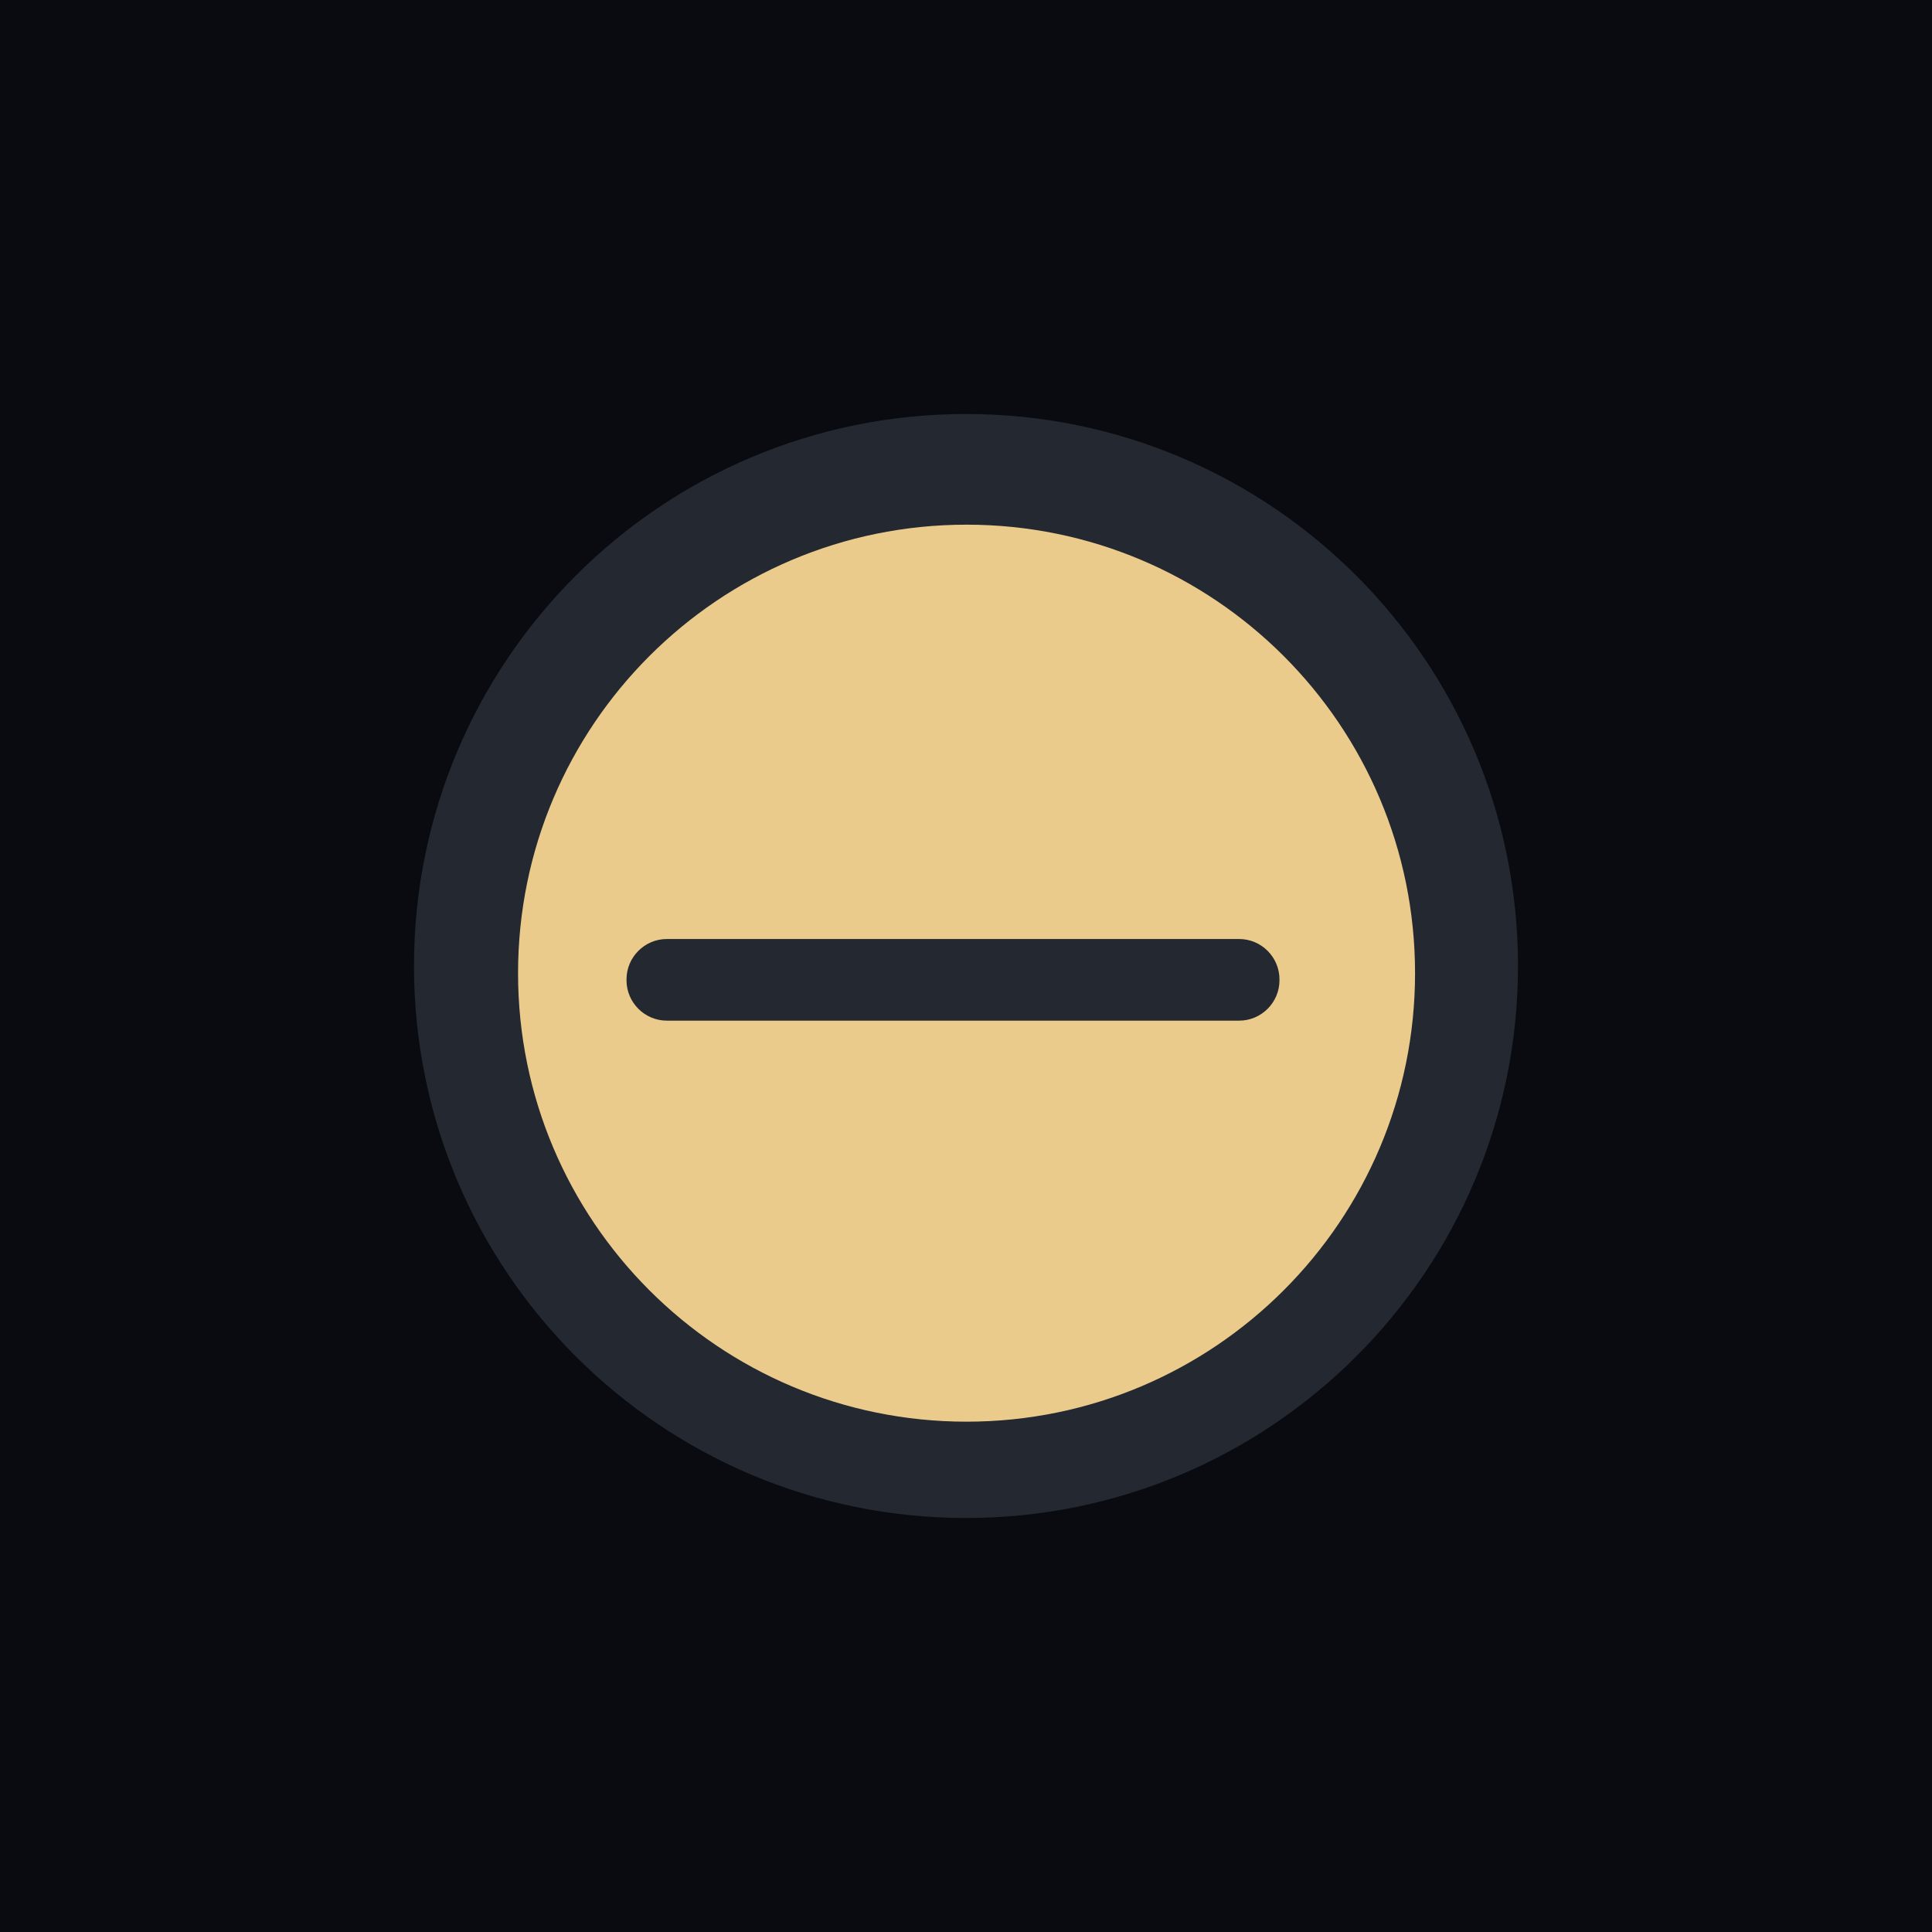
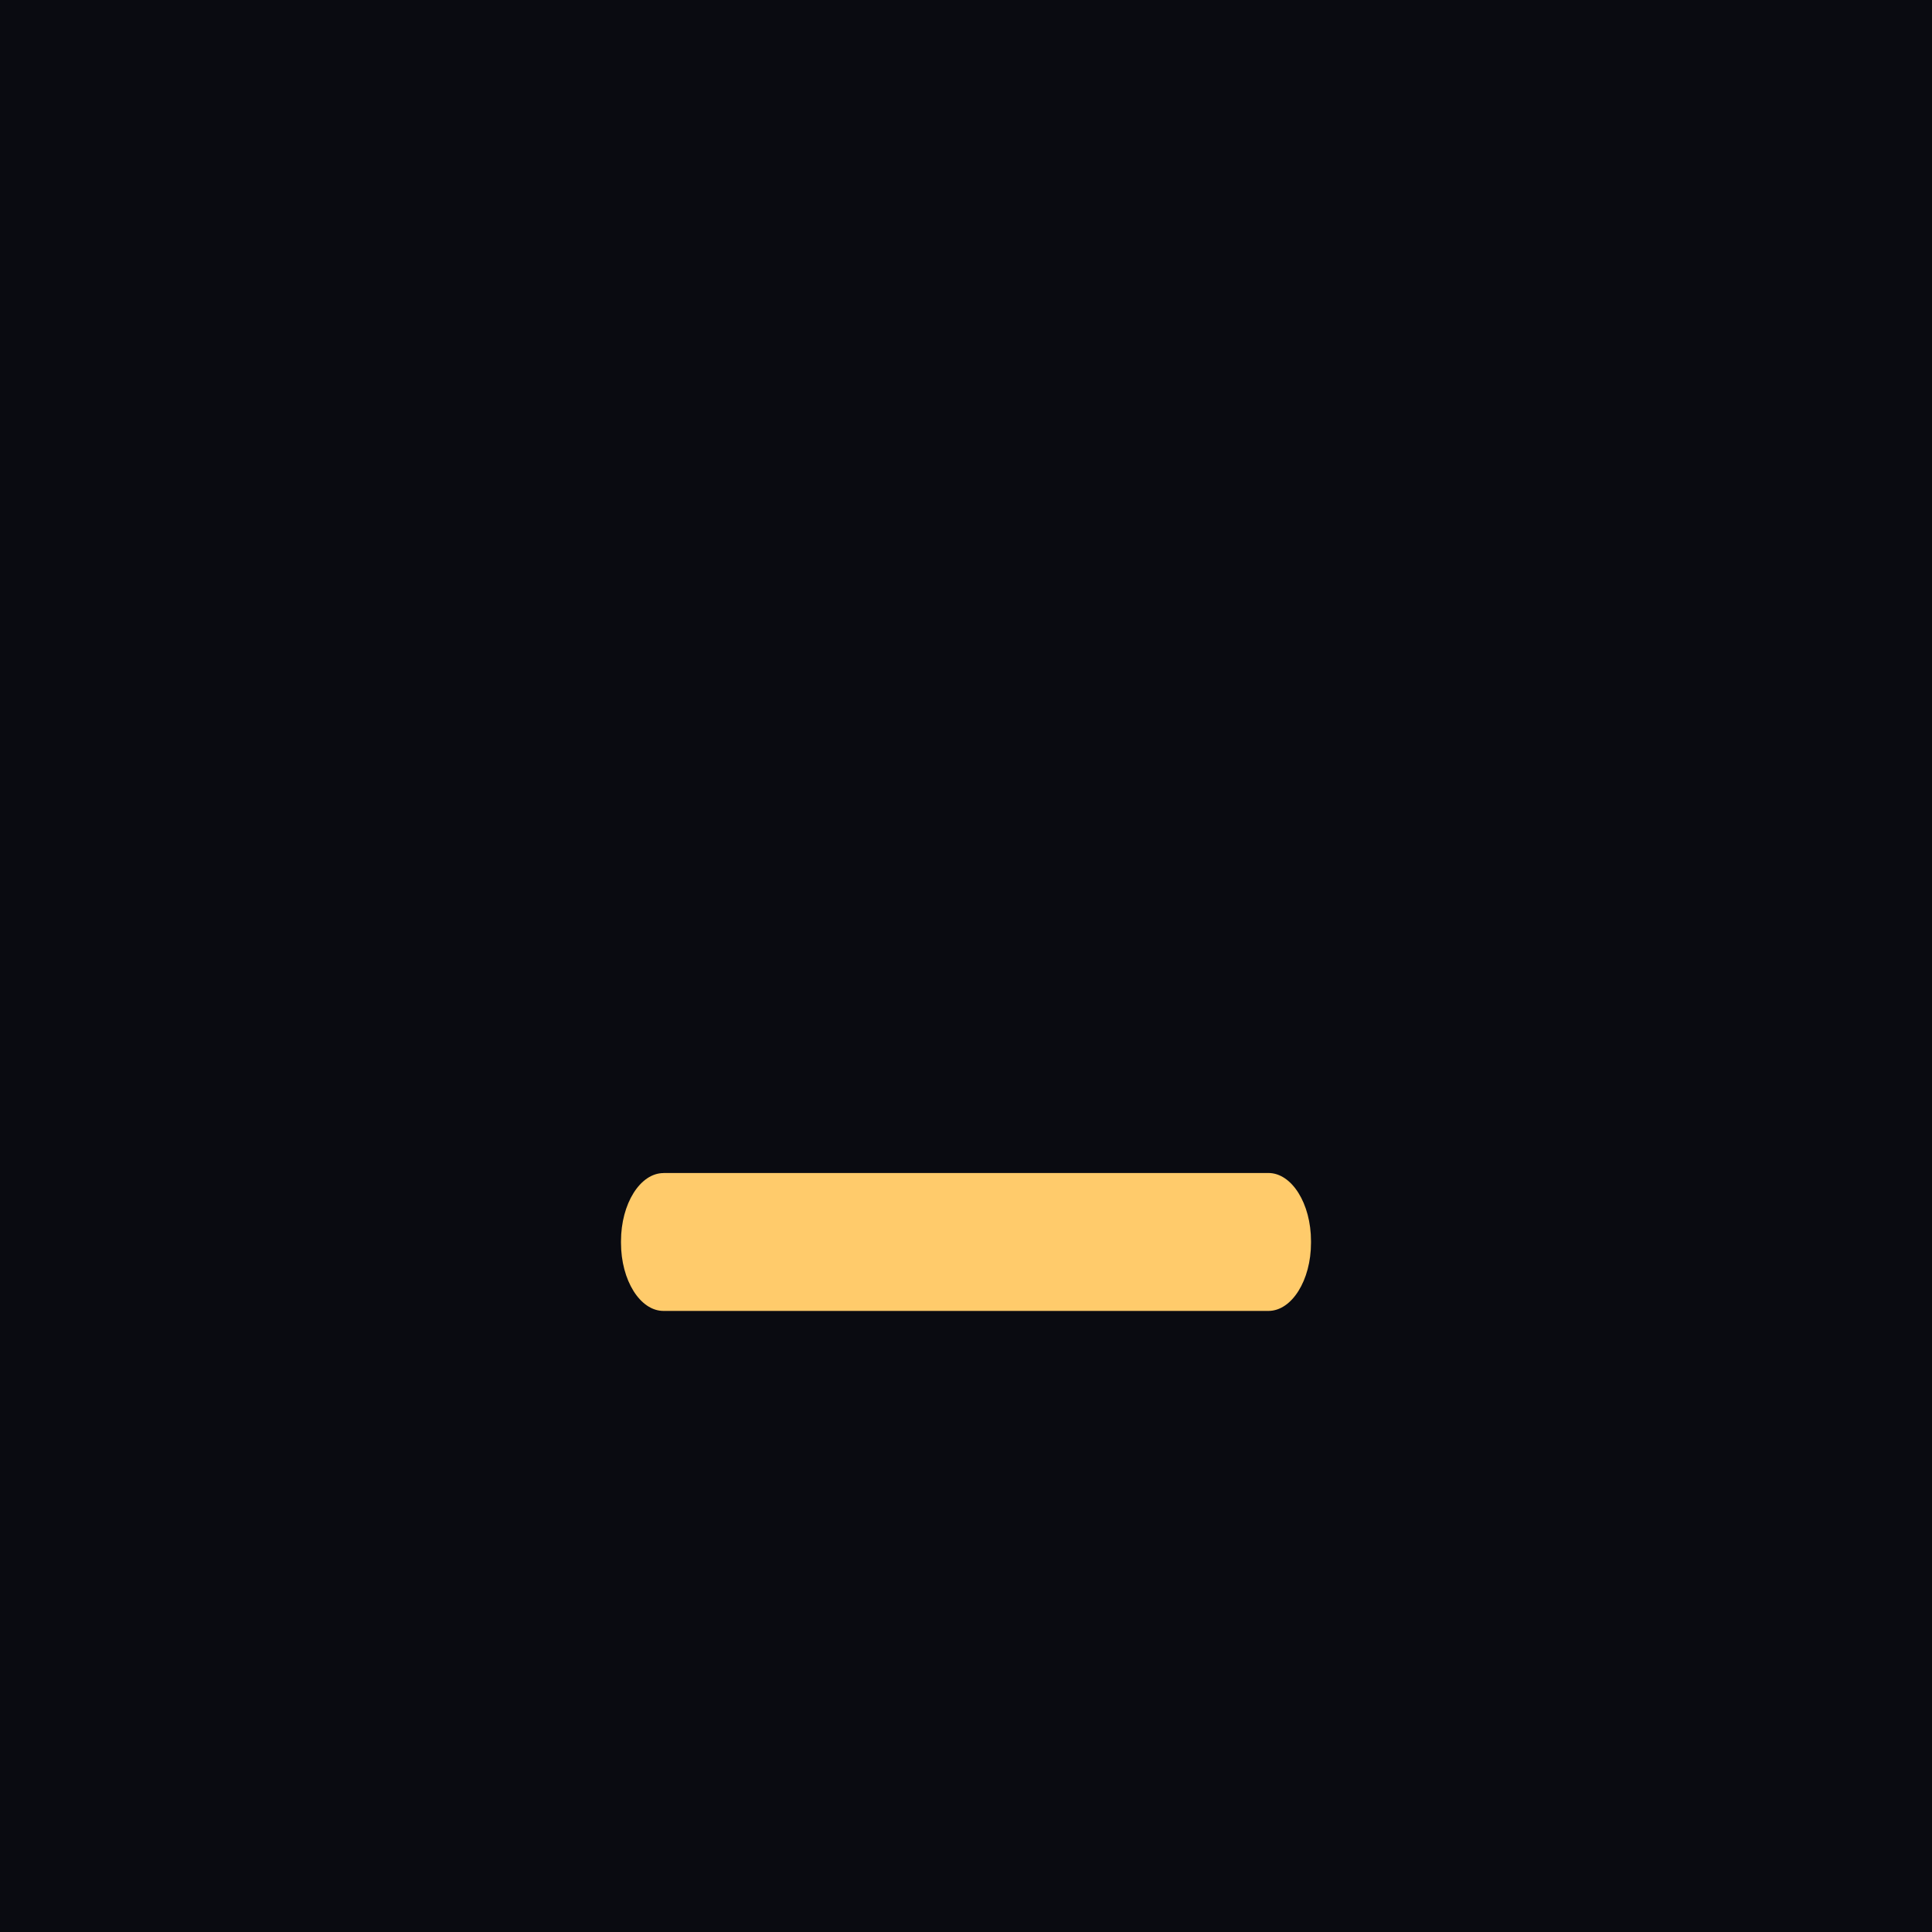
<svg xmlns="http://www.w3.org/2000/svg" width="28" height="28" viewBox="0 0 28 28" id="svg4142" version="1.1">
  <defs id="defs4144" />
  <g id="layer1" transform="translate(0,-1024.362)">
-     <rect style="opacity:1;fill:#0a0b11;fill-opacity:1;fill-rule:evenodd;stroke:none;stroke-width:2.745;stroke-linecap:butt;stroke-linejoin:miter;stroke-miterlimit:4;stroke-dasharray:none;stroke-dashoffset:478.437;stroke-opacity:1" id="rect4741" width="28" height="32" x="0" y="1020.362" />
+     <rect style="opacity:1;fill:#0a0b11;fill-opacity:1;fill-rule:evenodd;stroke:none;stroke-width:2.568;stroke-linecap:butt;stroke-linejoin:miter;stroke-miterlimit:4;stroke-dasharray:none;stroke-dashoffset:478.437;stroke-opacity:1" id="rect4741" width="28" height="28" x="0" y="1024.362" />
+     <circle style="fill:#eceff1;fill-opacity:0.1;stroke:none;stroke-width:0.5;stroke-linejoin:miter;stroke-miterlimit:4;stroke-dasharray:none;stroke-opacity:1" id="path2994" cx="1036.362" cy="13" r="12" transform="rotate(90)" />
    <rect style="opacity:1;fill:#ffffff;fill-opacity:0.07;fill-rule:evenodd;stroke:none;stroke-width:2.745;stroke-linecap:butt;stroke-linejoin:miter;stroke-miterlimit:4;stroke-dasharray:none;stroke-dashoffset:478.437;stroke-opacity:1" id="rect4959" width="28" height="1" x="0" y="1020.362" />
-     <path id="path4417" style="fill:#232831;fill-opacity:1;fill-rule:evenodd;stroke:none;stroke-width:0.014" d="m 14,1046.362 c 4.418,0 8,-3.582 8,-8 0,-4.418 -3.582,-8 -8,-8 -4.418,0 -8,3.582 -8,8 0,4.418 3.582,8 8,8" />
-     <path id="path4419" style="fill:#ebcb8b;fill-opacity:1;fill-rule:evenodd;stroke:none;stroke-width:0.013" d="m 14.008,1044.966 c 3.59,0 6.5,-2.91 6.5,-6.5 0,-3.59 -2.91,-6.5 -6.5,-6.5 -3.59,0 -6.5,2.91 -6.5,6.5 0,3.59 2.91,6.5 6.5,6.5" />
-     <path id="path4421" style="fill:#232831;fill-opacity:1;fill-rule:evenodd;stroke:none;stroke-width:0.128" d="m 9.664,1037.971 h 8.295 c 0.321,0 0.584,0.263 0.584,0.584 v 0.015 c 0,0.321 -0.263,0.584 -0.584,0.584 H 9.664 c -0.321,0 -0.584,-0.263 -0.584,-0.584 v -0.015 c 0,-0.321 0.263,-0.584 0.584,-0.584" />
+     <path id="path4421" style="fill:#FFCB6B;fill-opacity:1;fill-rule:evenodd;stroke:none;stroke-width:0.172;paint-order:markers fill stroke" d="m 9.617,1041.362 h 8.766 c 0.339,0 0.617,0.444 0.617,0.987 v 0.025 c 0,0.543 -0.278,0.987 -0.617,0.987 H 9.617 C 9.278,1043.362 9,1042.918 9,1042.375 v -0.025 c 0,-0.543 0.278,-0.987 0.617,-0.987" />
  </g>
</svg>
